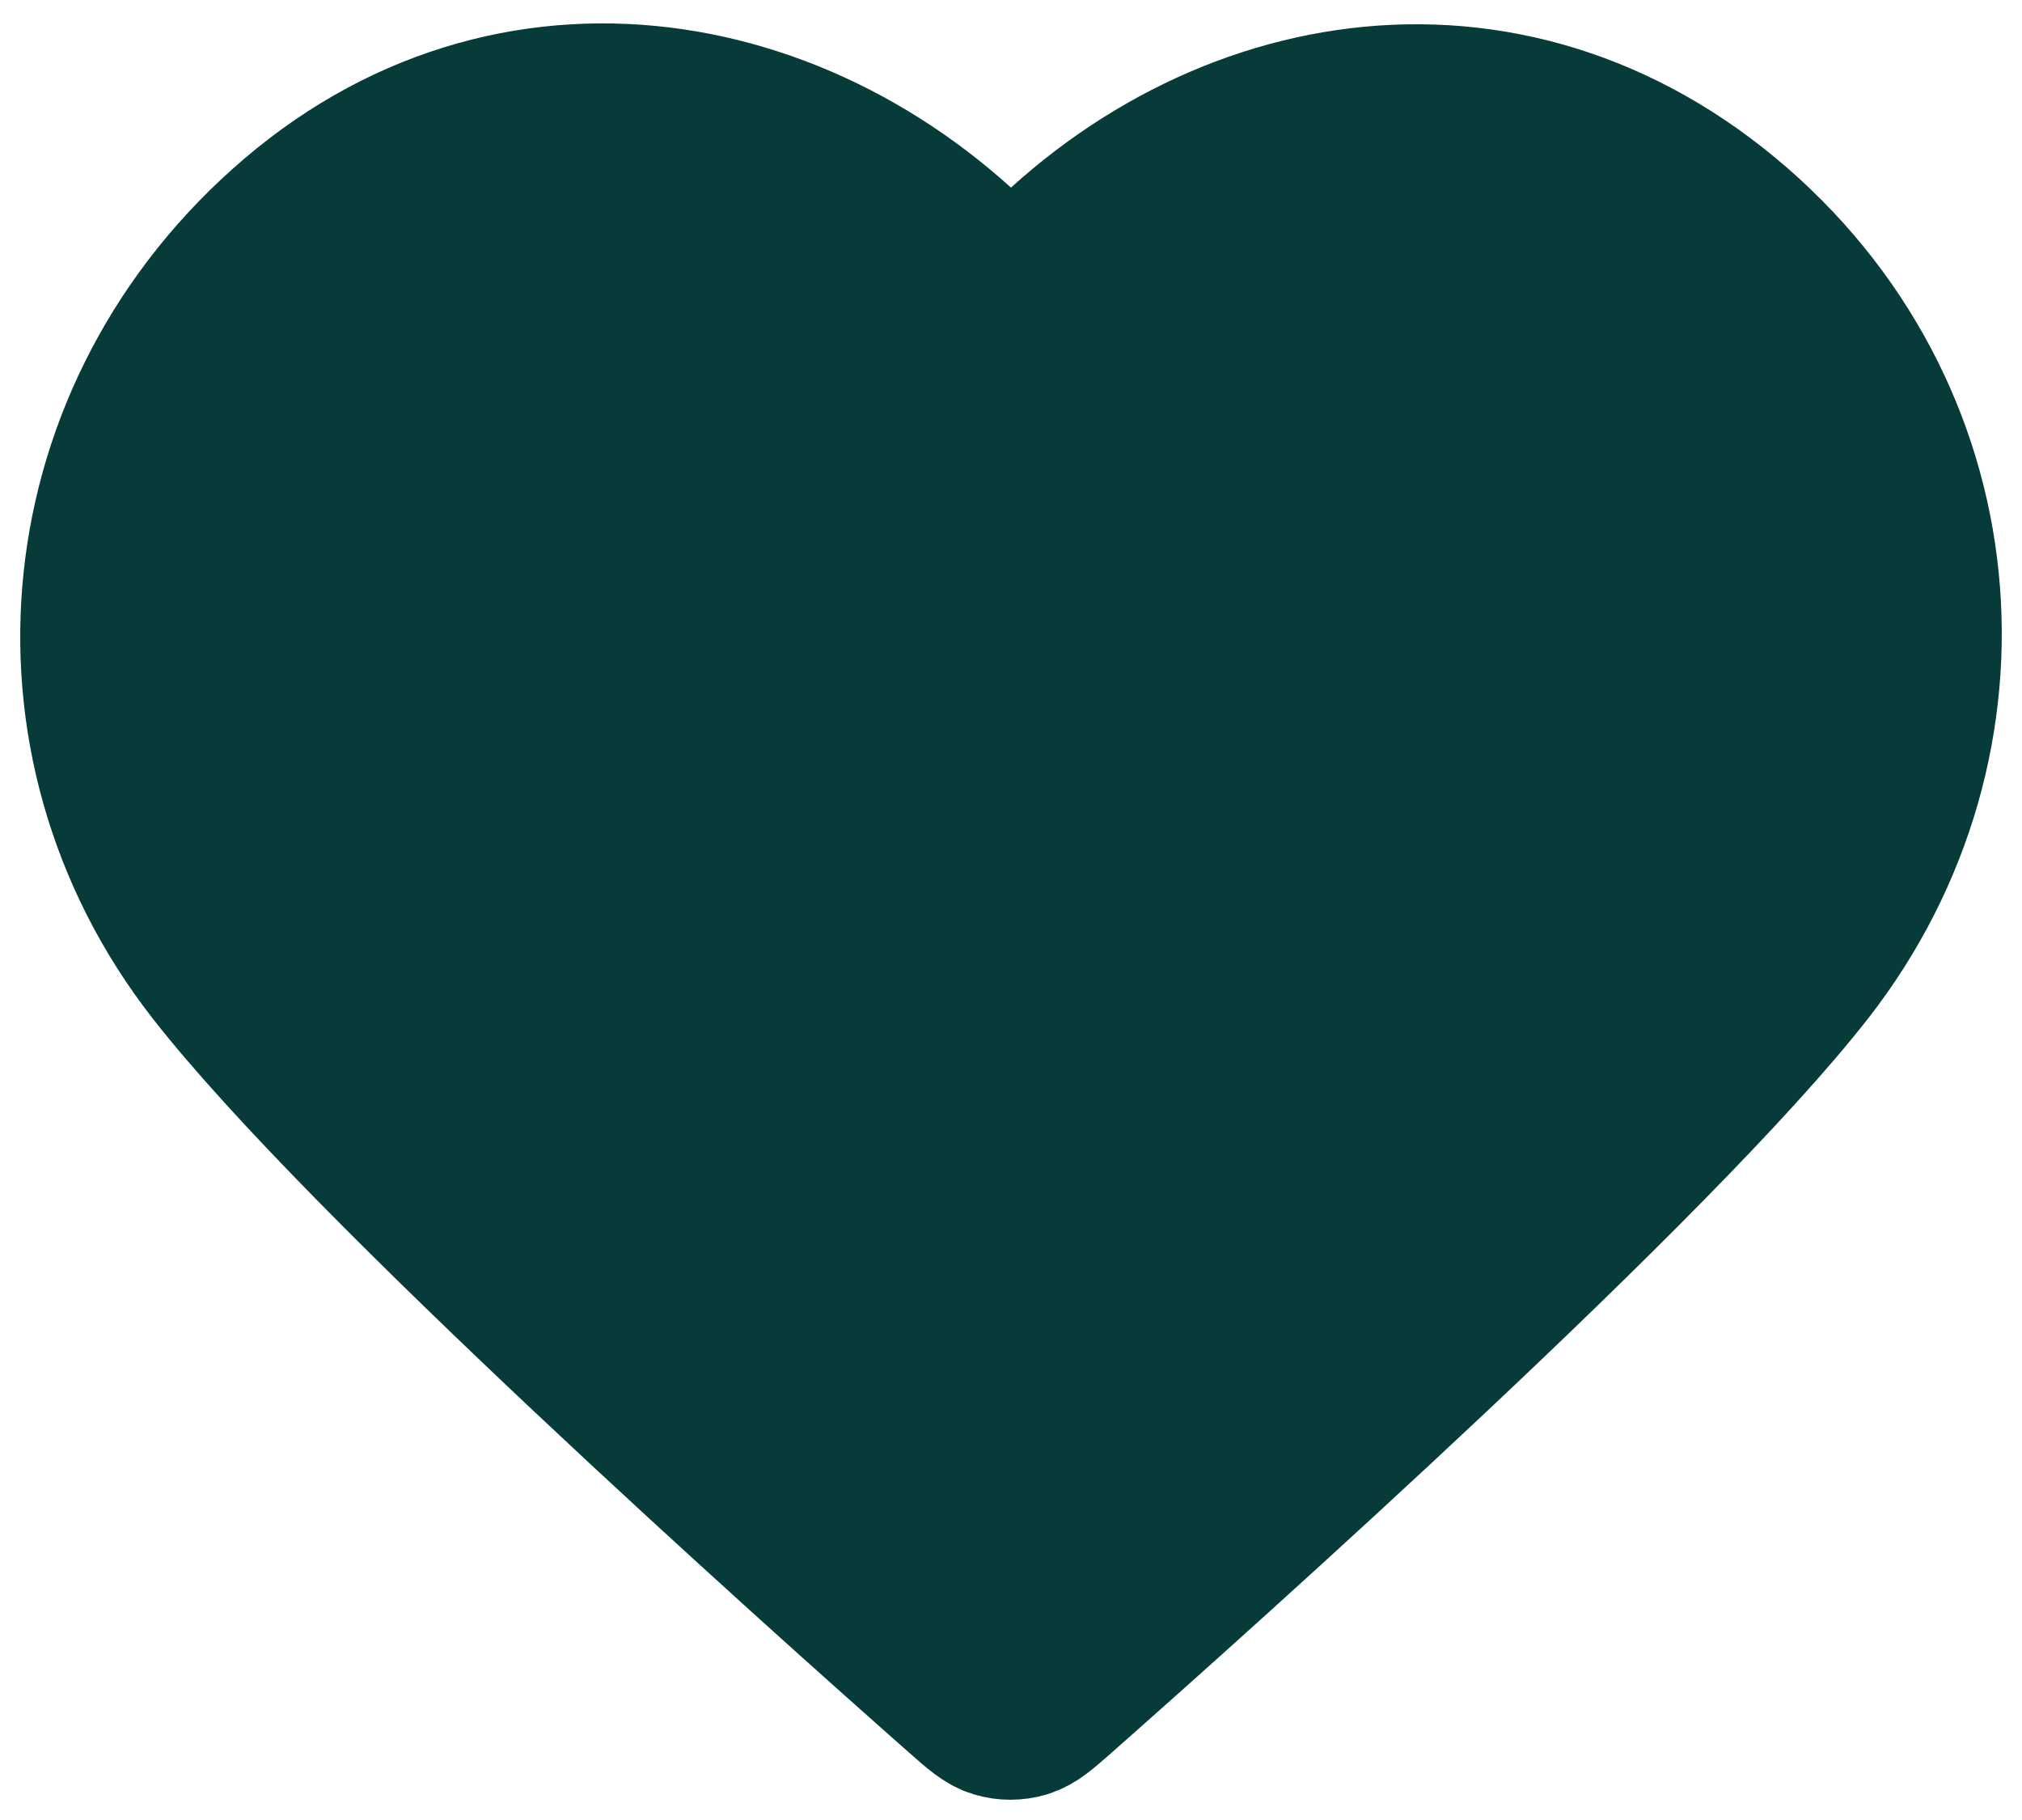
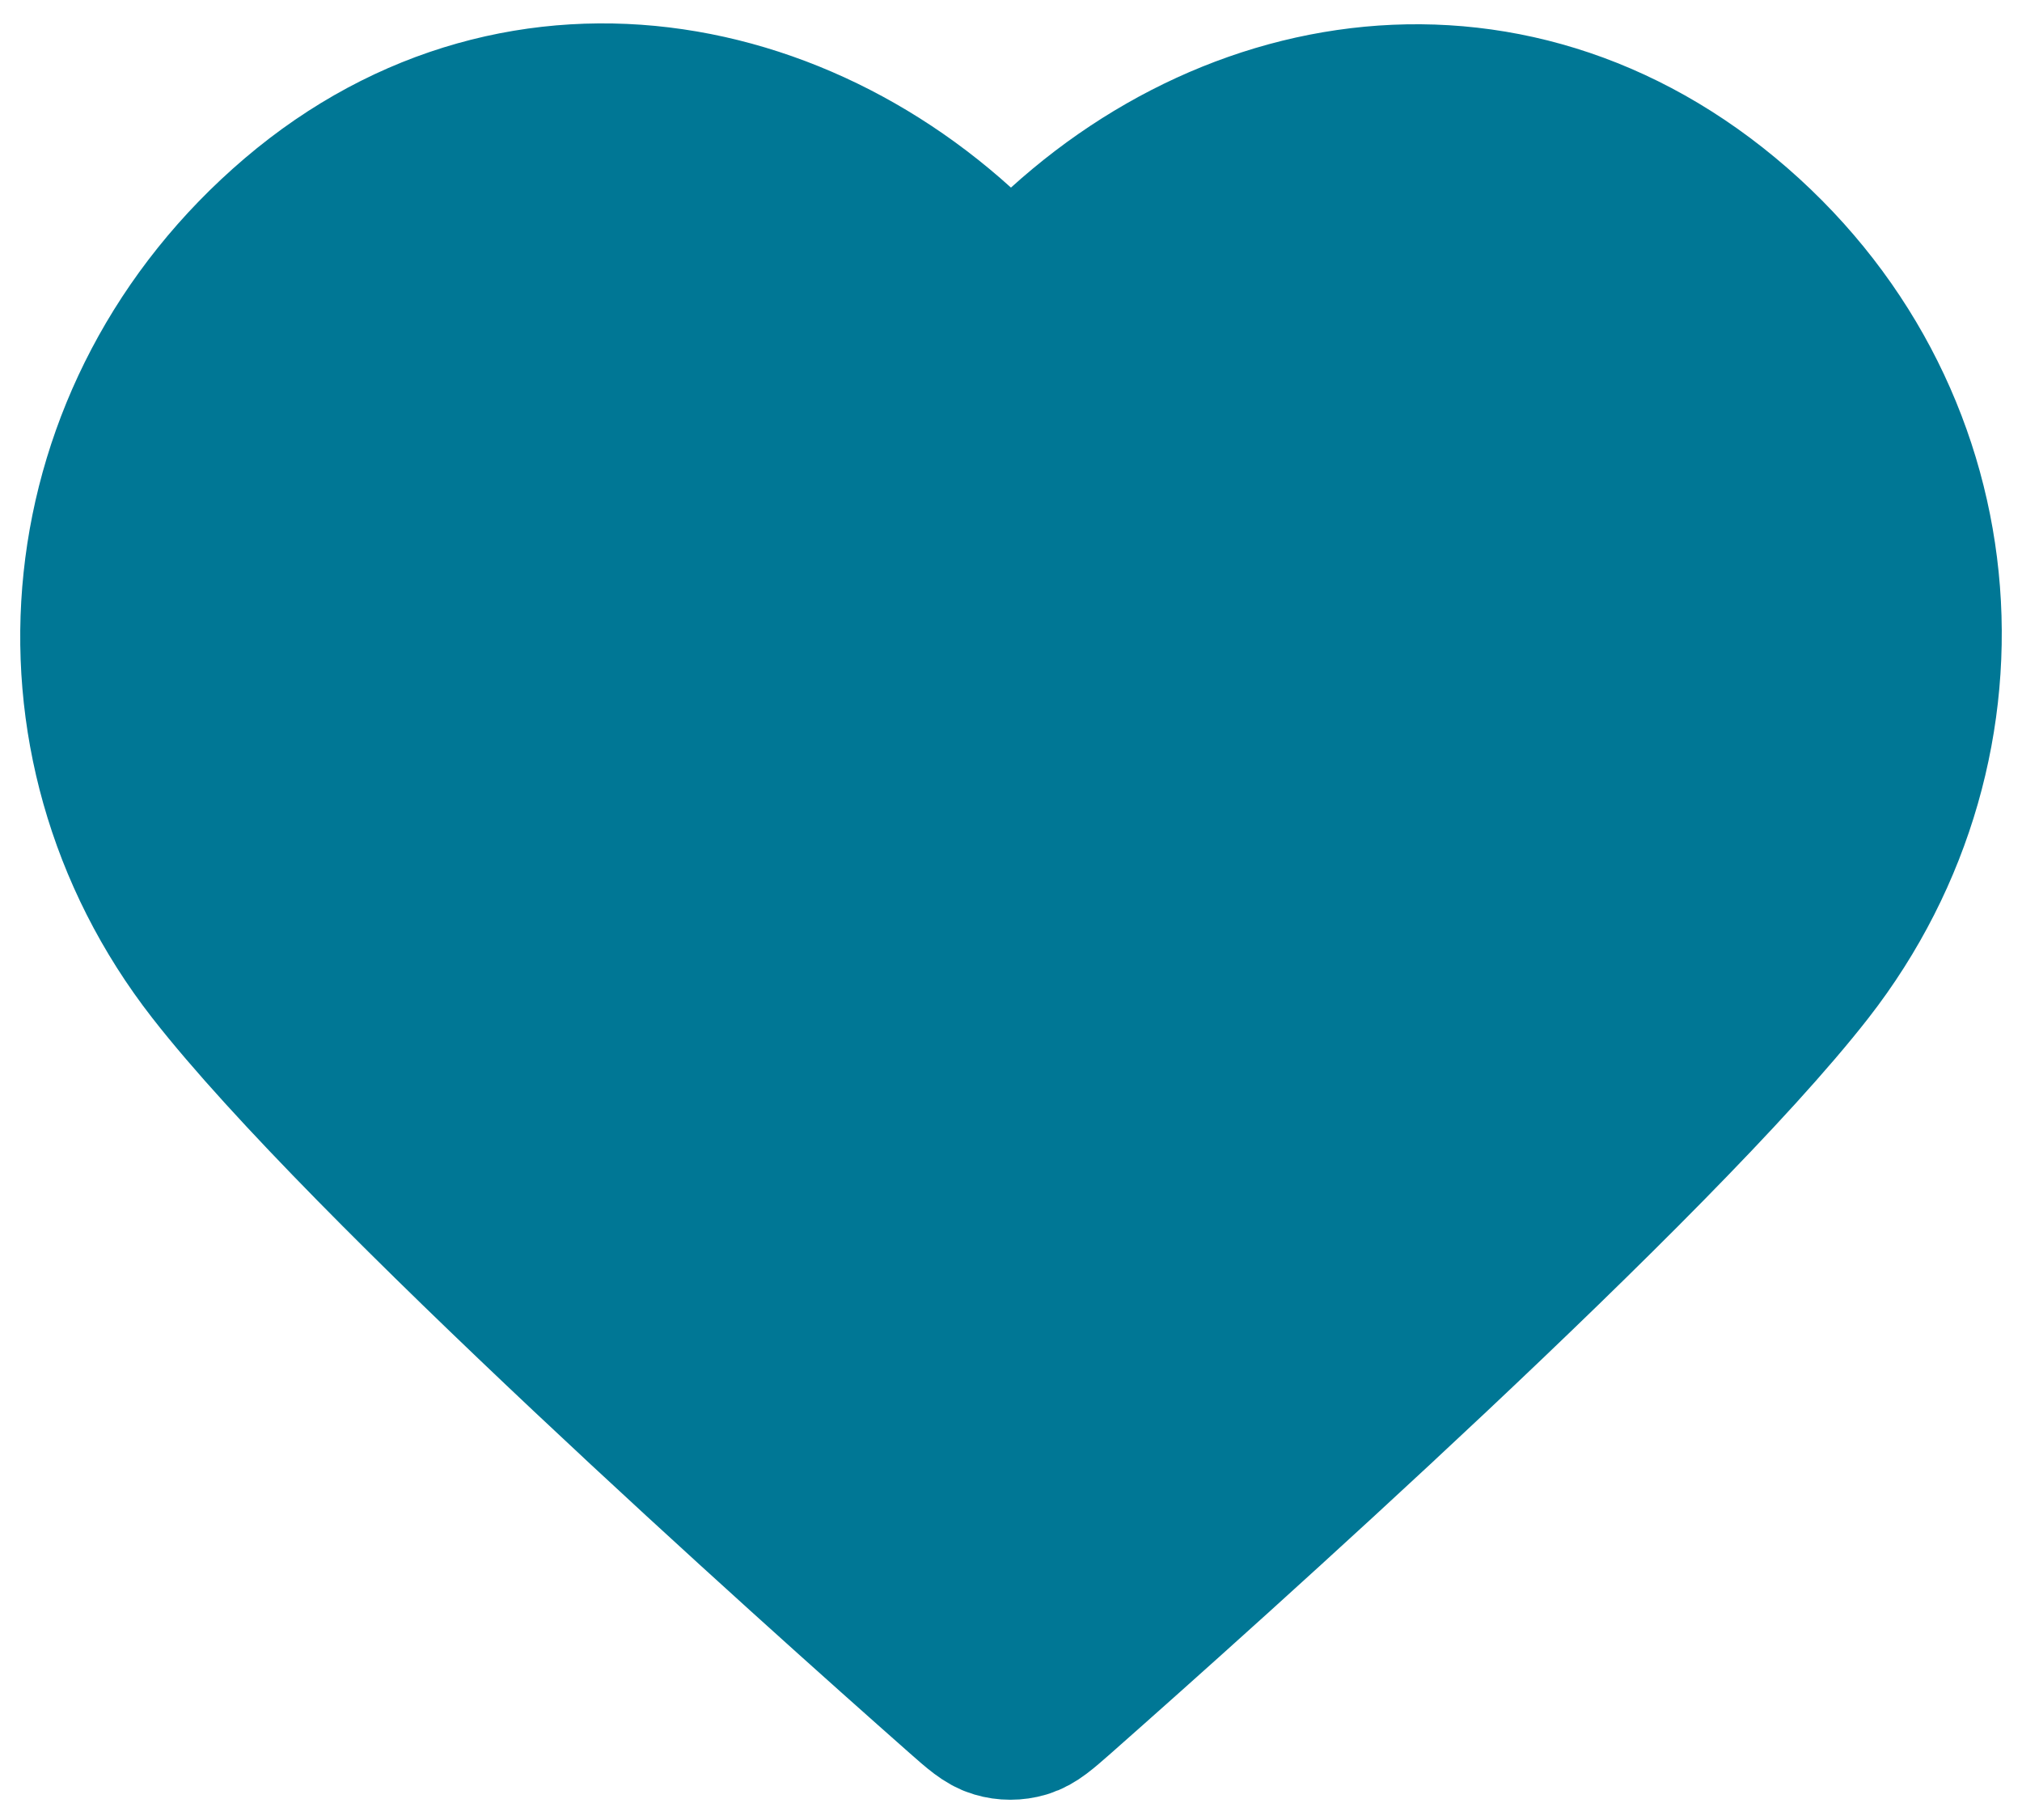
<svg xmlns="http://www.w3.org/2000/svg" width="20" height="18" viewBox="0 0 20 18" fill="none">
-   <path fill-rule="evenodd" clip-rule="evenodd" d="M10 3C8.201 0.903 5.194 0.255 2.939 2.175C0.685 4.095 0.367 7.306 2.138 9.577C3.61 11.465 8.065 15.448 9.525 16.737C9.688 16.881 9.77 16.953 9.865 16.981C9.948 17.006 10.039 17.006 10.123 16.981C10.218 16.953 10.299 16.881 10.463 16.737C11.923 15.448 16.378 11.465 17.85 9.577C19.62 7.306 19.342 4.075 17.048 2.175C14.755 0.275 11.799 0.903 10 3Z" fill="#073B3A" stroke="#073B3A" stroke-width="1.6" stroke-linecap="round" stroke-linejoin="round" />
+   <path fill-rule="evenodd" clip-rule="evenodd" d="M10 3C8.201 0.903 5.194 0.255 2.939 2.175C0.685 4.095 0.367 7.306 2.138 9.577C3.61 11.465 8.065 15.448 9.525 16.737C9.688 16.881 9.77 16.953 9.865 16.981C9.948 17.006 10.039 17.006 10.123 16.981C10.218 16.953 10.299 16.881 10.463 16.737C11.923 15.448 16.378 11.465 17.85 9.577C19.62 7.306 19.342 4.075 17.048 2.175C14.755 0.275 11.799 0.903 10 3Z" fill="#007795" stroke="#007795" stroke-width="1.6" stroke-linecap="round" stroke-linejoin="round" />
</svg>
